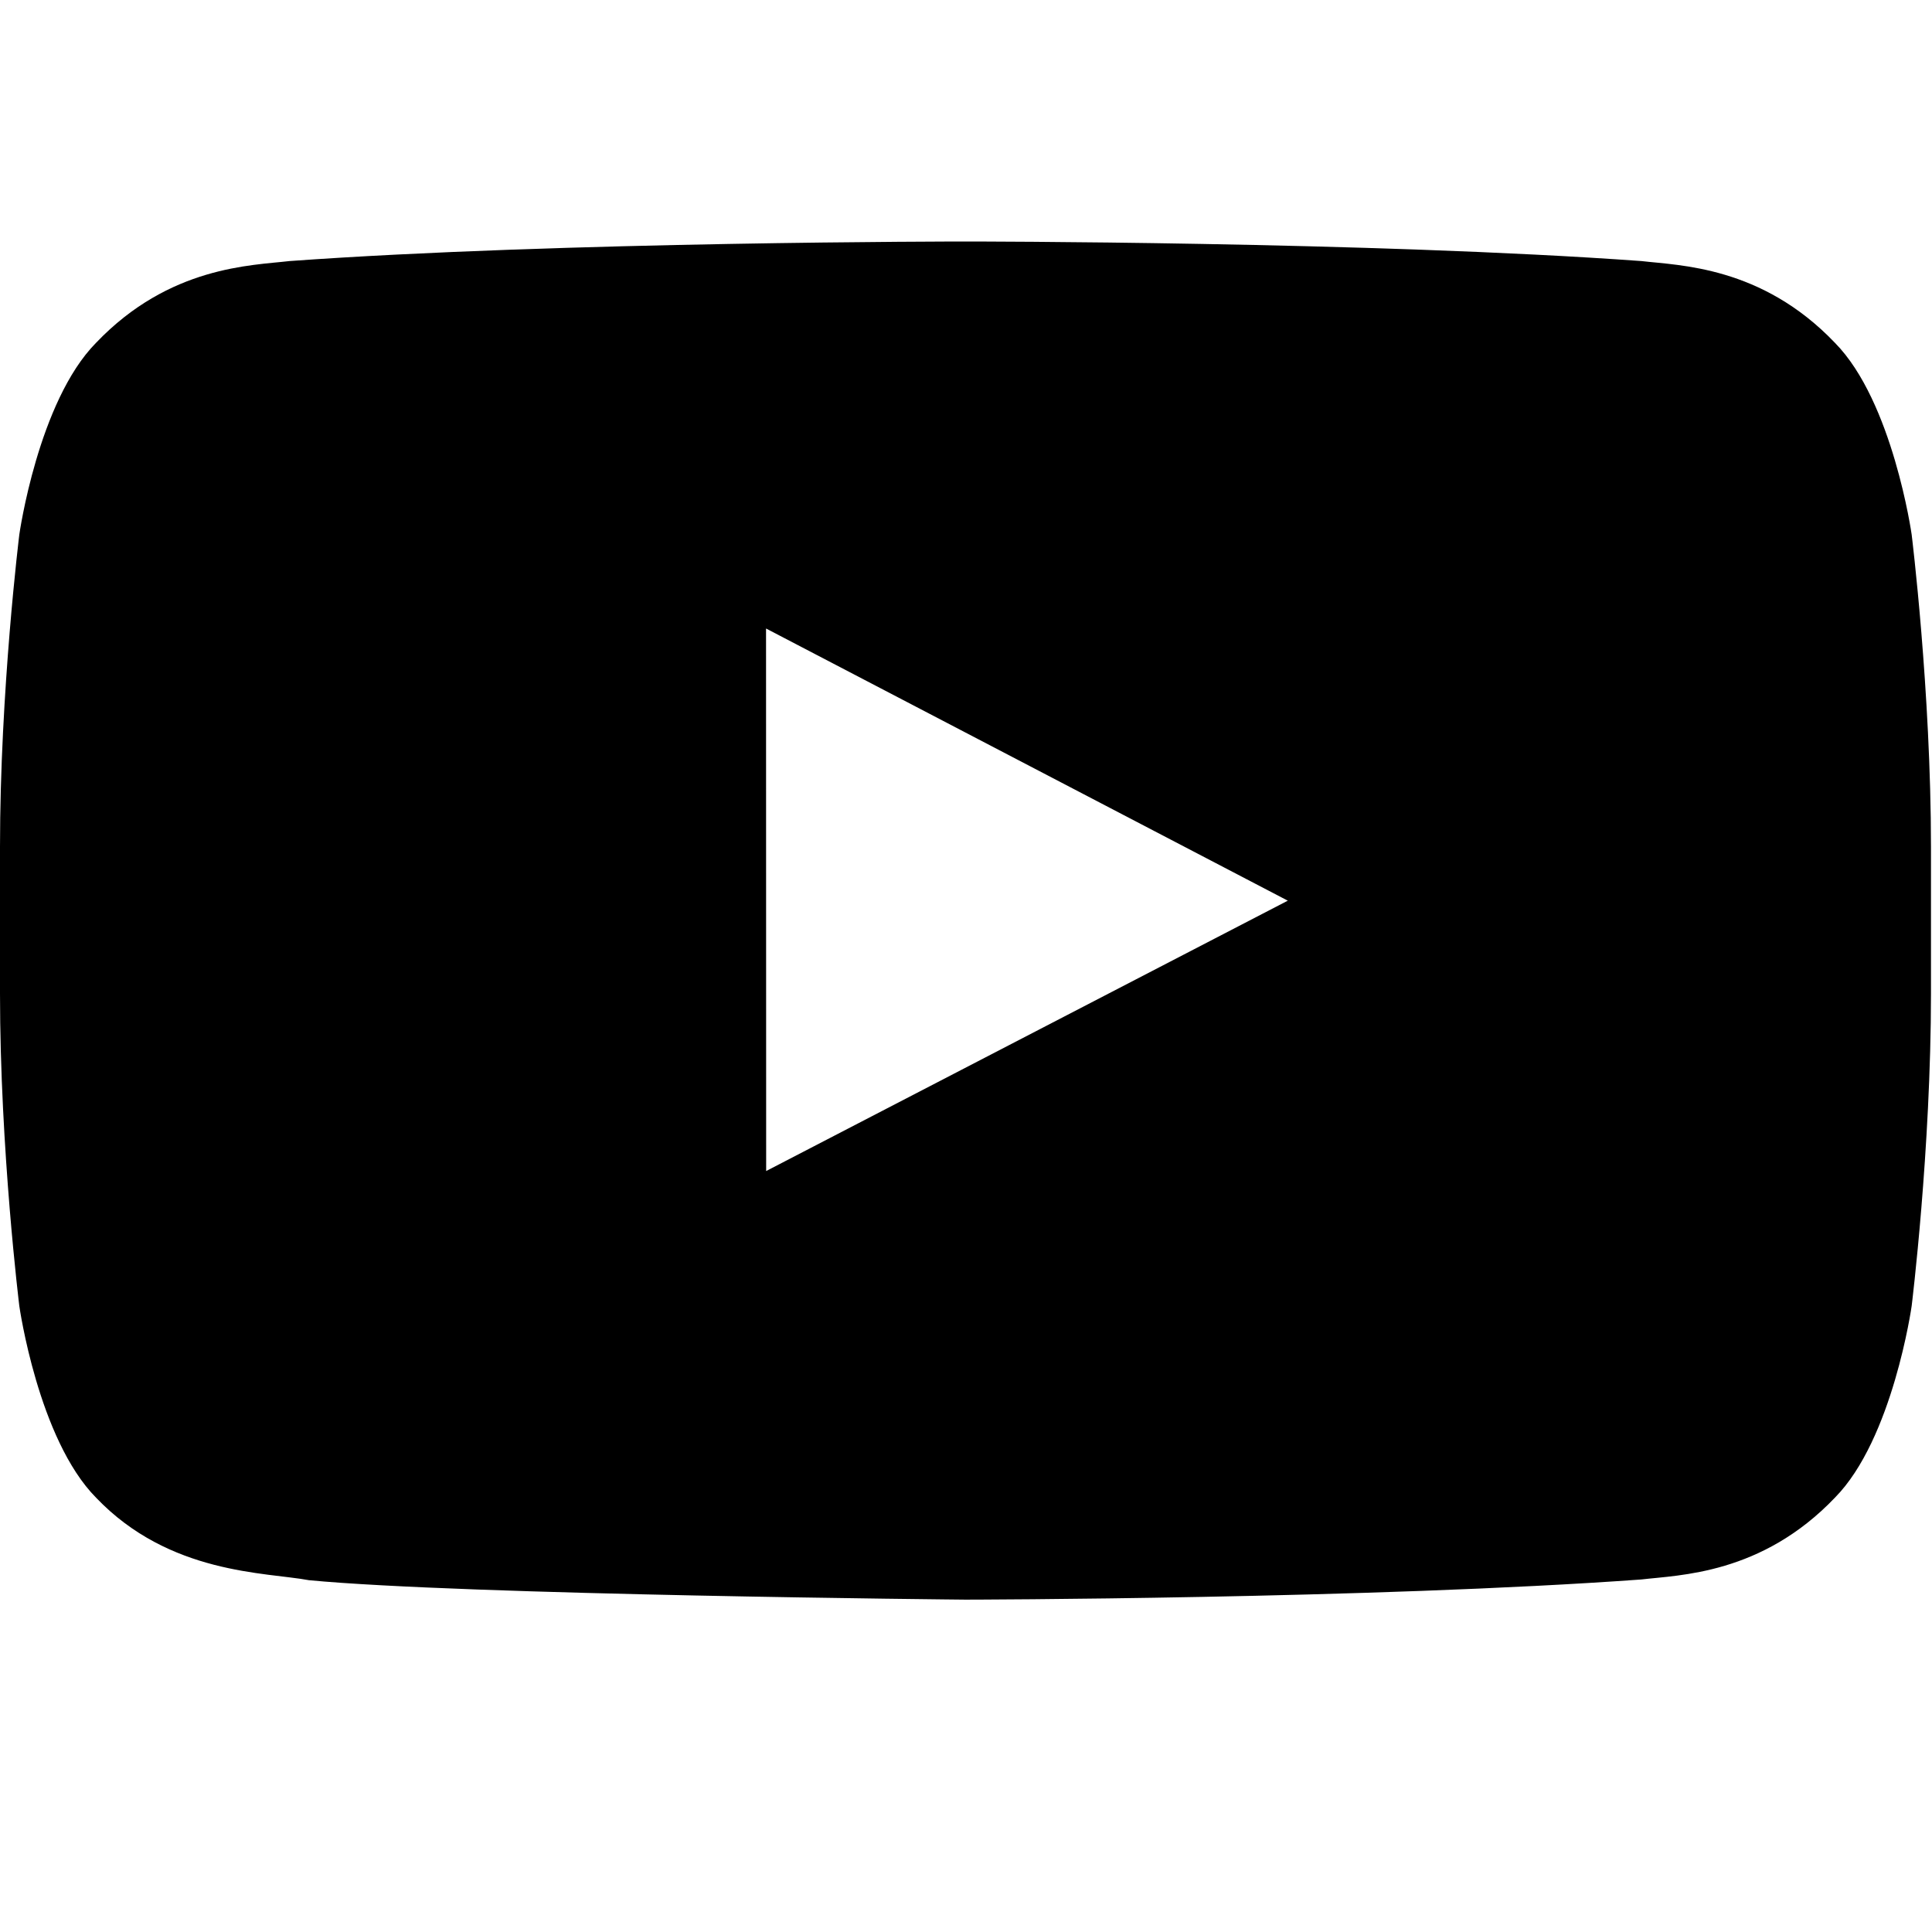
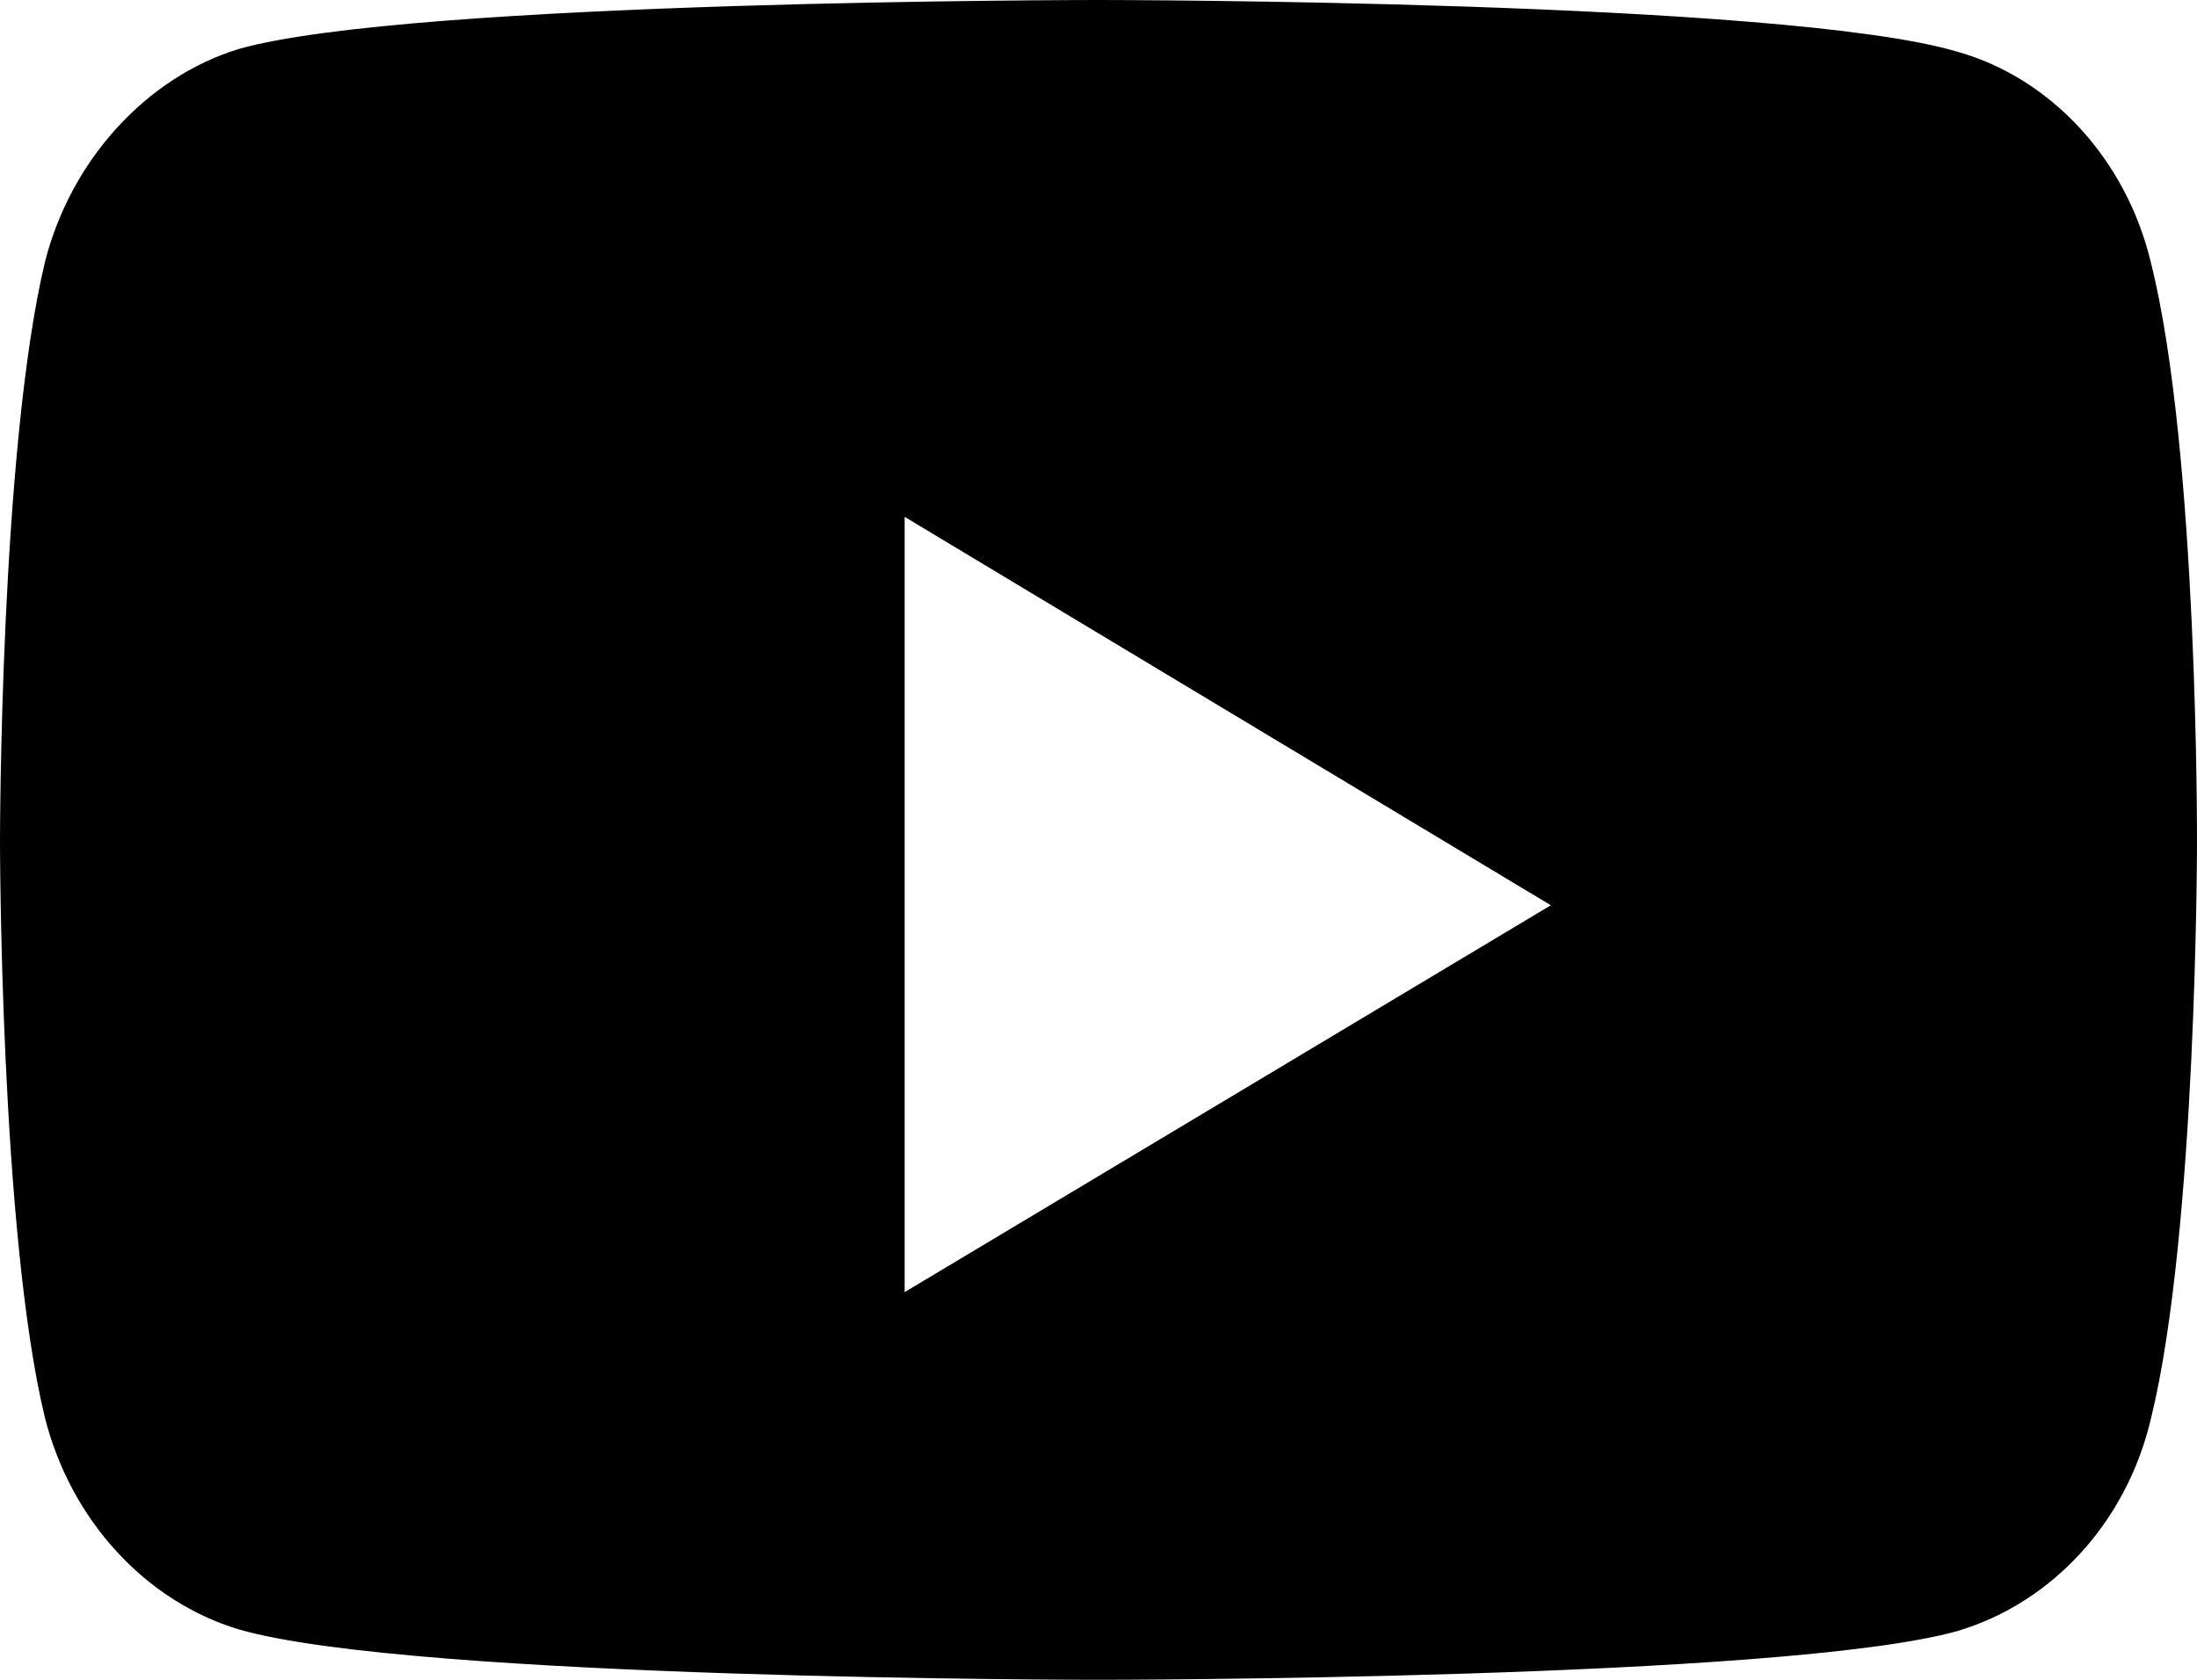
- <svg xmlns="http://www.w3.org/2000/svg" viewBox="0 0 32 32" version="1.1">
-   <path d="M31.663,8.853 C31.663,8.853 31.351,6.649 30.392,5.678 C29.176,4.404 27.813,4.398 27.187,4.324 C22.712,4 15.998,4 15.998,4 L15.984,4 C15.984,4 9.271,4 4.795,4.324 C4.17,4.398 2.807,4.404 1.591,5.678 C0.632,6.649 0.32,8.853 0.32,8.853 C0.32,8.853 0,11.441 0,14.029 L0,16.455 C0,19.044 0.32,21.632 0.32,21.632 C0.32,21.632 0.632,23.836 1.591,24.806 C2.807,26.08 4.406,26.04 5.117,26.173 C7.676,26.419 15.991,26.495 15.991,26.495 C15.991,26.495 22.712,26.485 27.187,26.161 C27.813,26.086 29.176,26.08 30.392,24.806 C31.351,23.836 31.663,21.632 31.663,21.632 C31.663,21.632 31.983,19.044 31.983,16.455 L31.983,14.029 C31.983,11.441 31.663,8.853 31.663,8.853 Z M12.69,19.396 L12.688,10.41 L21.33,14.918 L12.69,19.396 Z" id="Imported-Layers" />
+ <svg xmlns="http://www.w3.org/2000/svg" width="17px" height="13px" viewBox="0 0 17 13" version="1.1">
+   <g id="Symbols" fill-rule="evenodd">
+     <g id="Social/Youtube" transform="translate(-8, -10)" fill-rule="nonzero">
+       <g id="youtube">
+         <path d="M16.495,10 C16.495,10 11.182,10 9.848,10.379 C9.134,10.597 8.546,11.239 8.347,12.031 C8,13.488 8,16.506 8,16.506 C8,16.506 8,19.535 8.347,20.969 C8.546,21.761 9.123,22.392 9.848,22.61 C11.192,23 16.495,23 16.495,23 C16.495,23 21.818,23 23.152,22.621 C23.877,22.403 24.454,21.784 24.643,20.981 C25,19.535 25,16.517 25,16.517 C25,16.517 25.01,13.488 24.643,12.031 C24.454,11.239 23.877,10.608 23.152,10.402 C21.818,10 16.495,10 16.495,10 Z M15,14 L20,17.006 L15,20 L15,14 Z" id="path4156" />
+       </g>
+     </g>
+   </g>
</svg>
